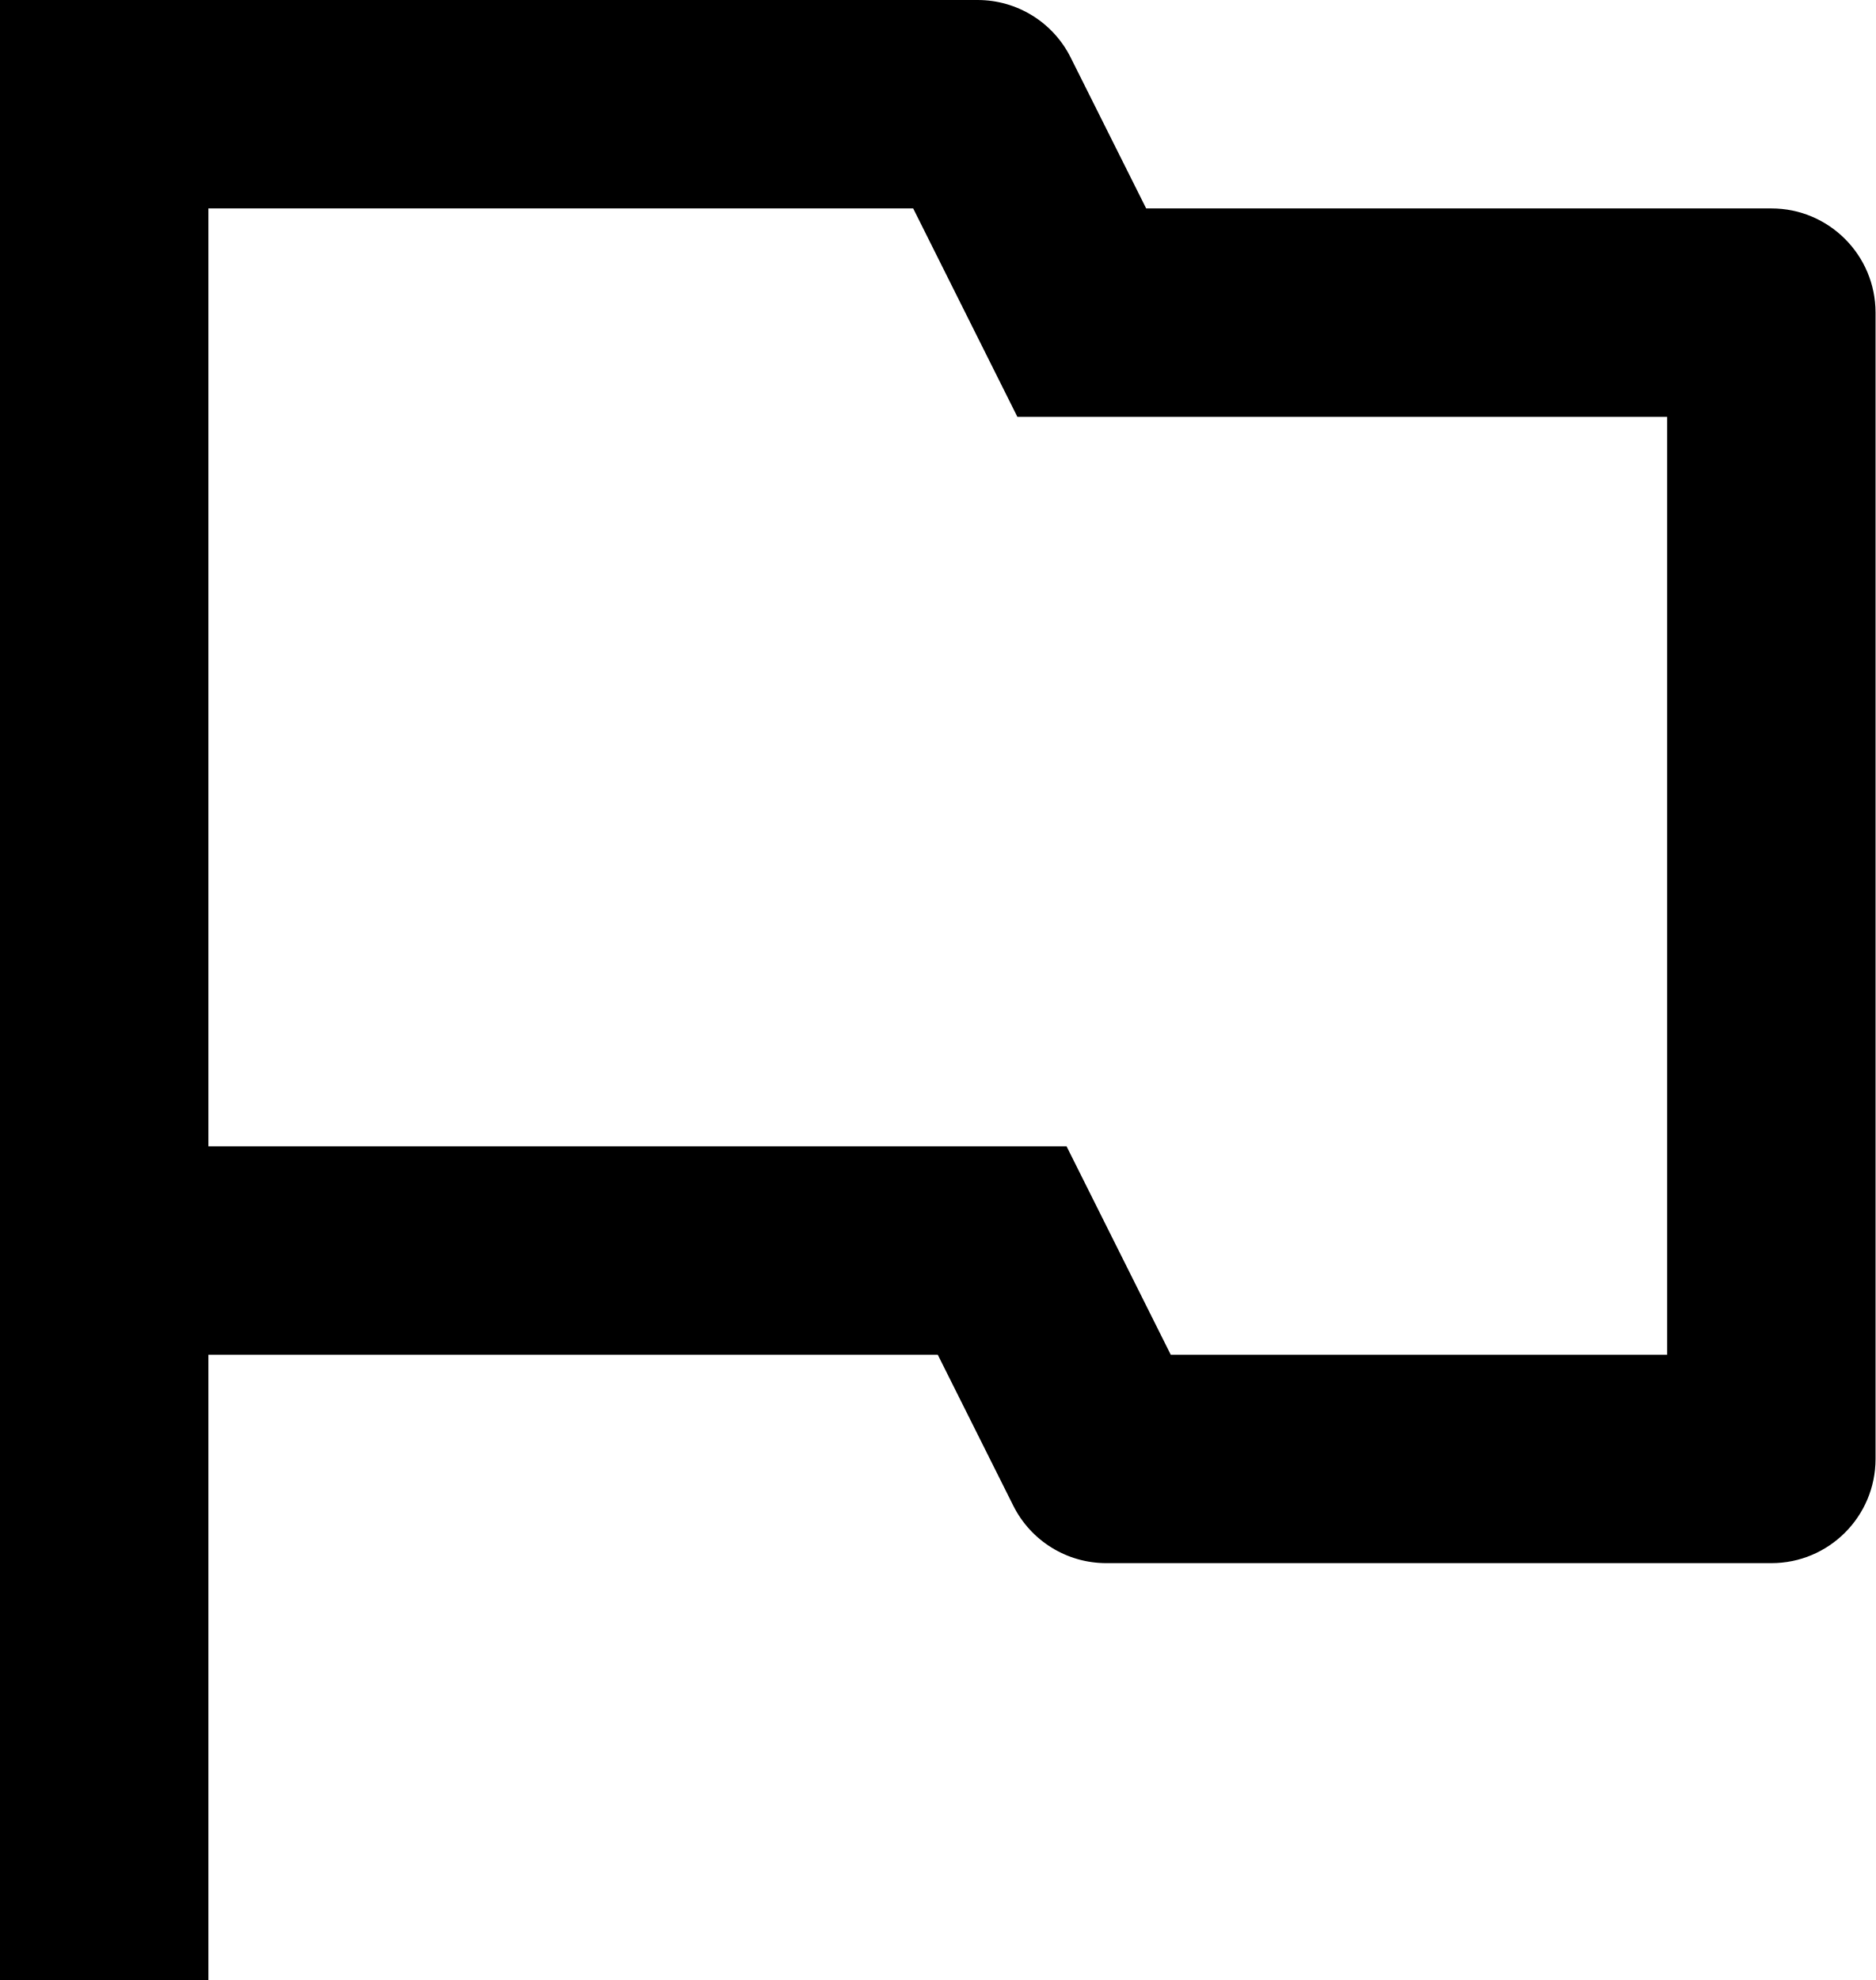
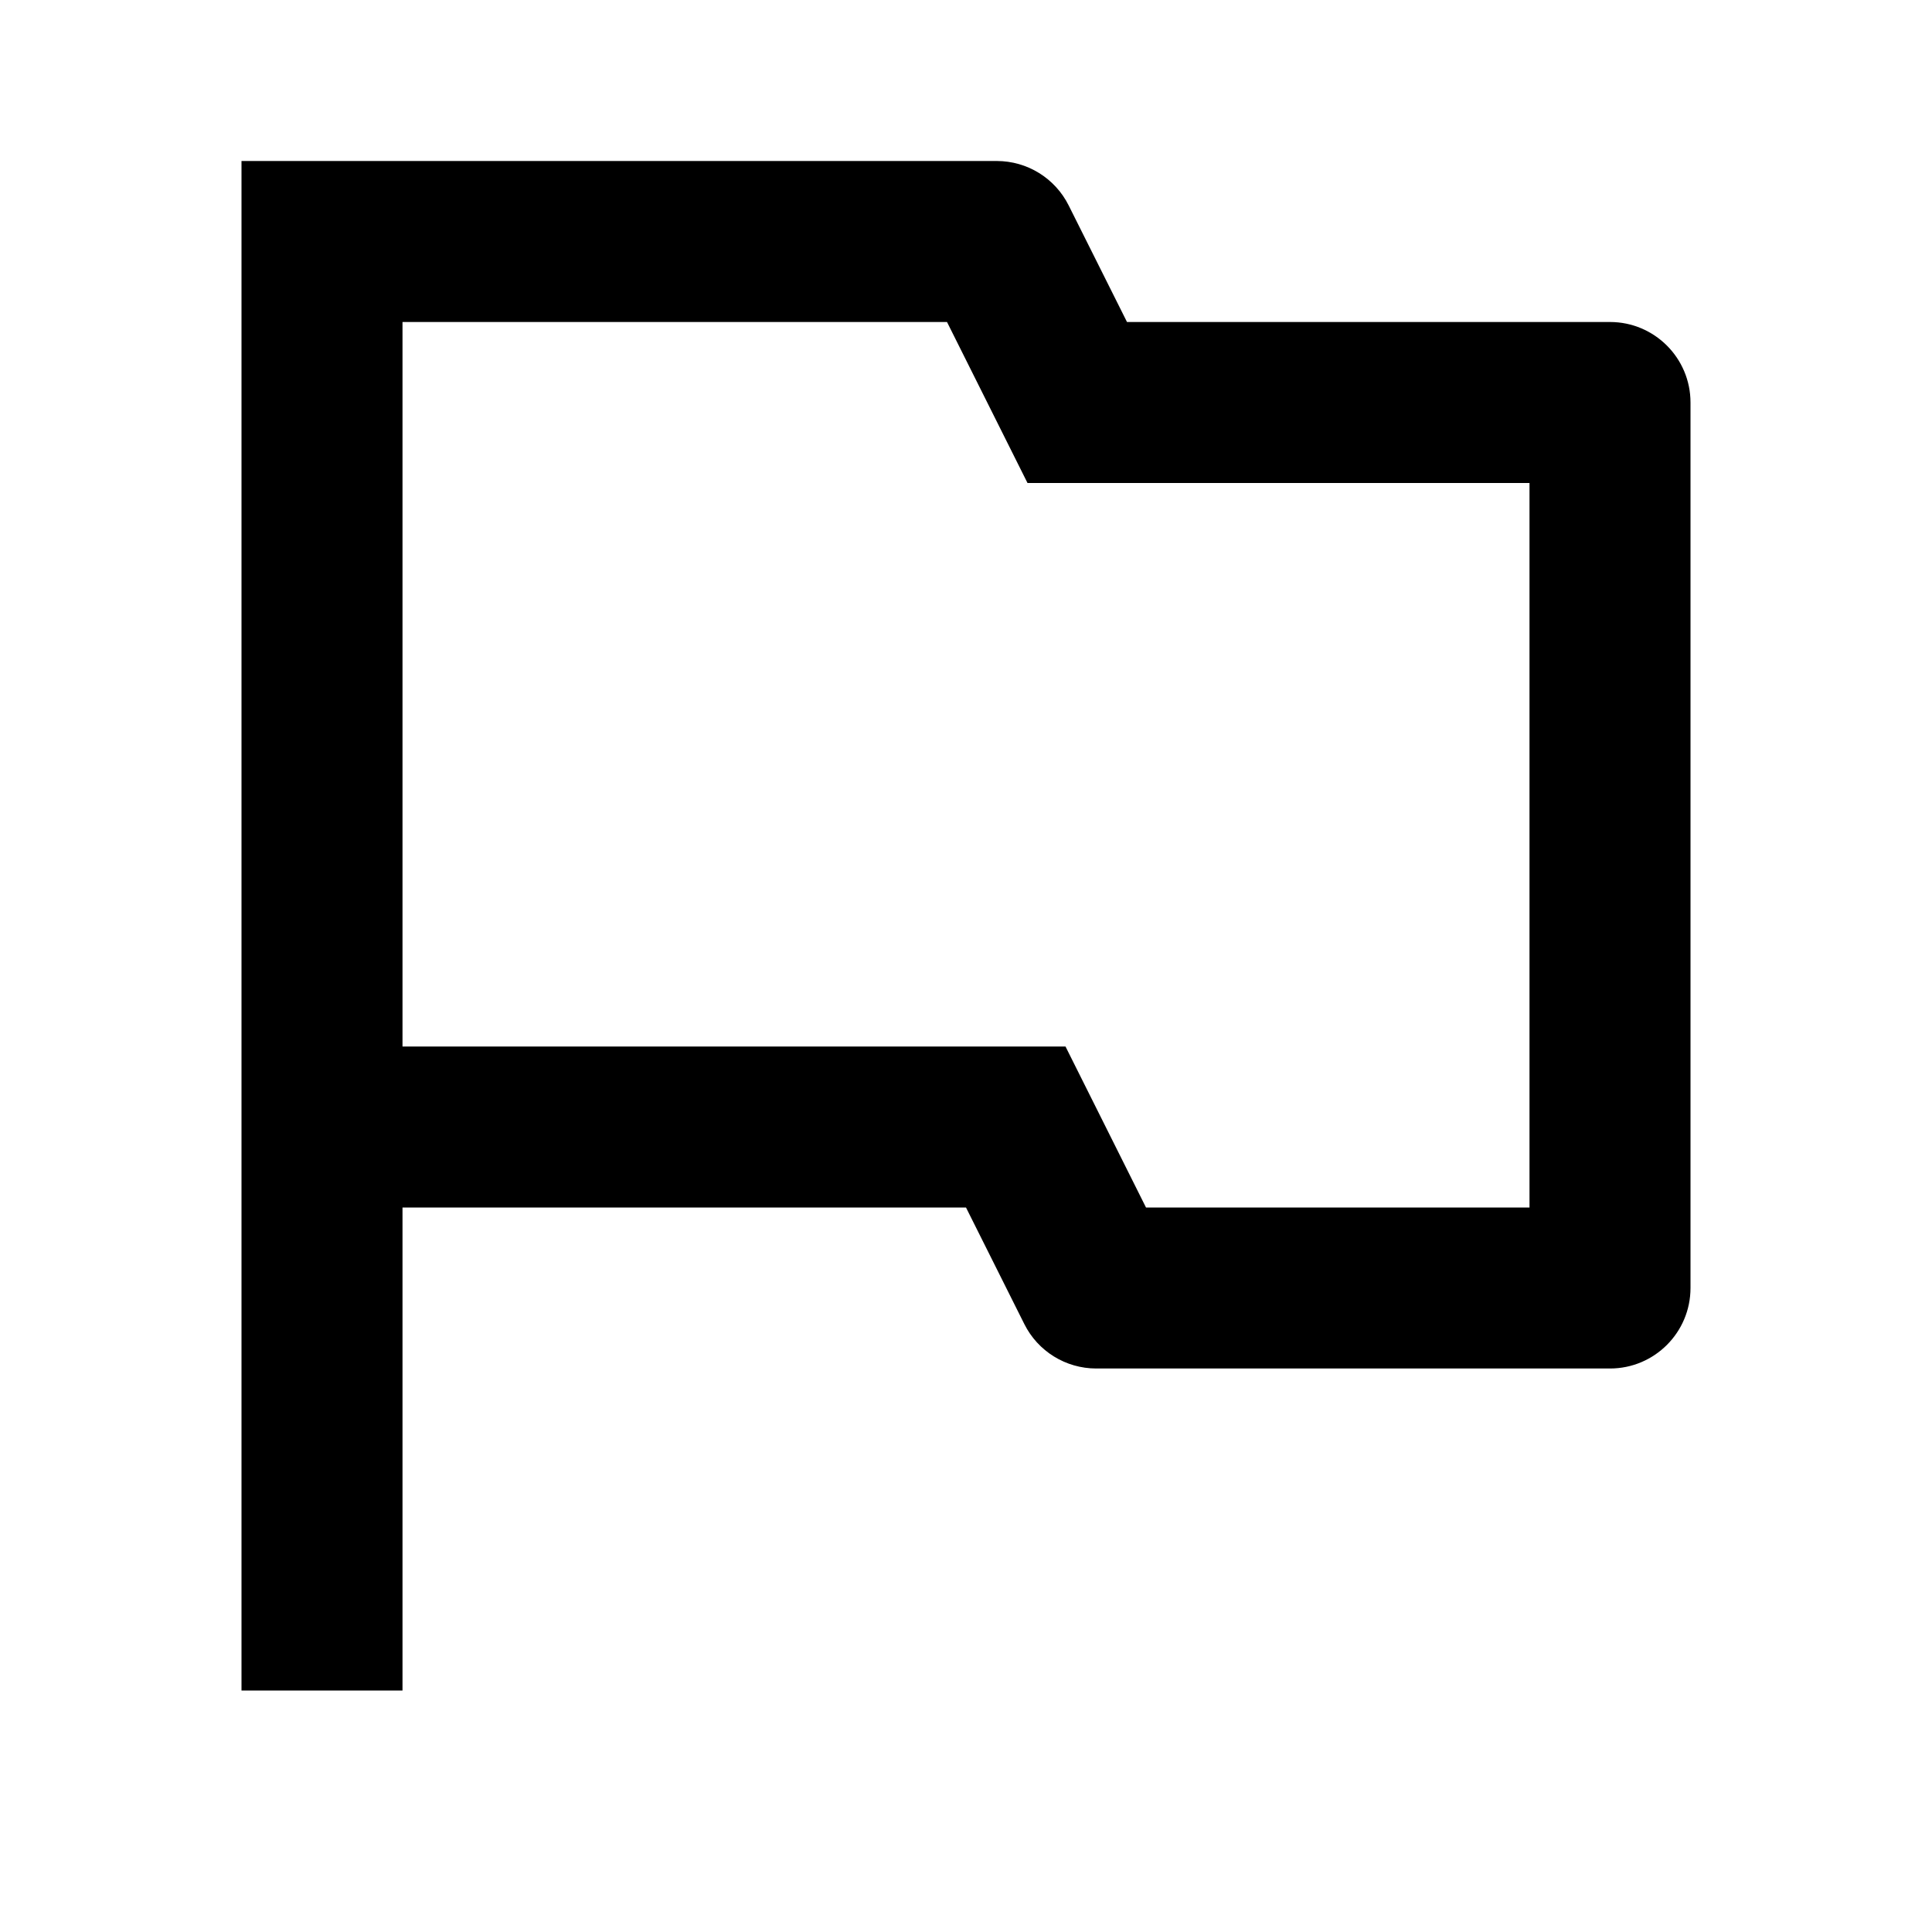
- <svg xmlns="http://www.w3.org/2000/svg" viewBox="0 0 18 19">
-   <path d="M9.382 0C9.761 0 10.107 0.214 10.276 0.553L11 2H17C17.552 2 18 2.448 18 3V14C18 14.552 17.552 15 17 15H10.618C10.239 15 9.893 14.786 9.724 14.447L9 13H2V19H0V0H9.382ZM8.764 2H2V11H10.236L11.236 13H16V4H9.764L8.764 2Z" />
+ <svg xmlns="http://www.w3.org/2000/svg" viewBox="0 0 24 24">
+   <path d="M12.382 2C12.761 2 13.107 2.214 13.276 2.553L14 4H20C20.552 4 21 4.448 21 5V16C21 16.552 20.552 17 20 17H13.618C13.239 17 12.893 16.786 12.724 16.447L12 15H5V21H3V2H12.382ZM11.764 4H5V13H13.236L14.236 15H19V6H12.764L11.764 4Z" />
</svg>
